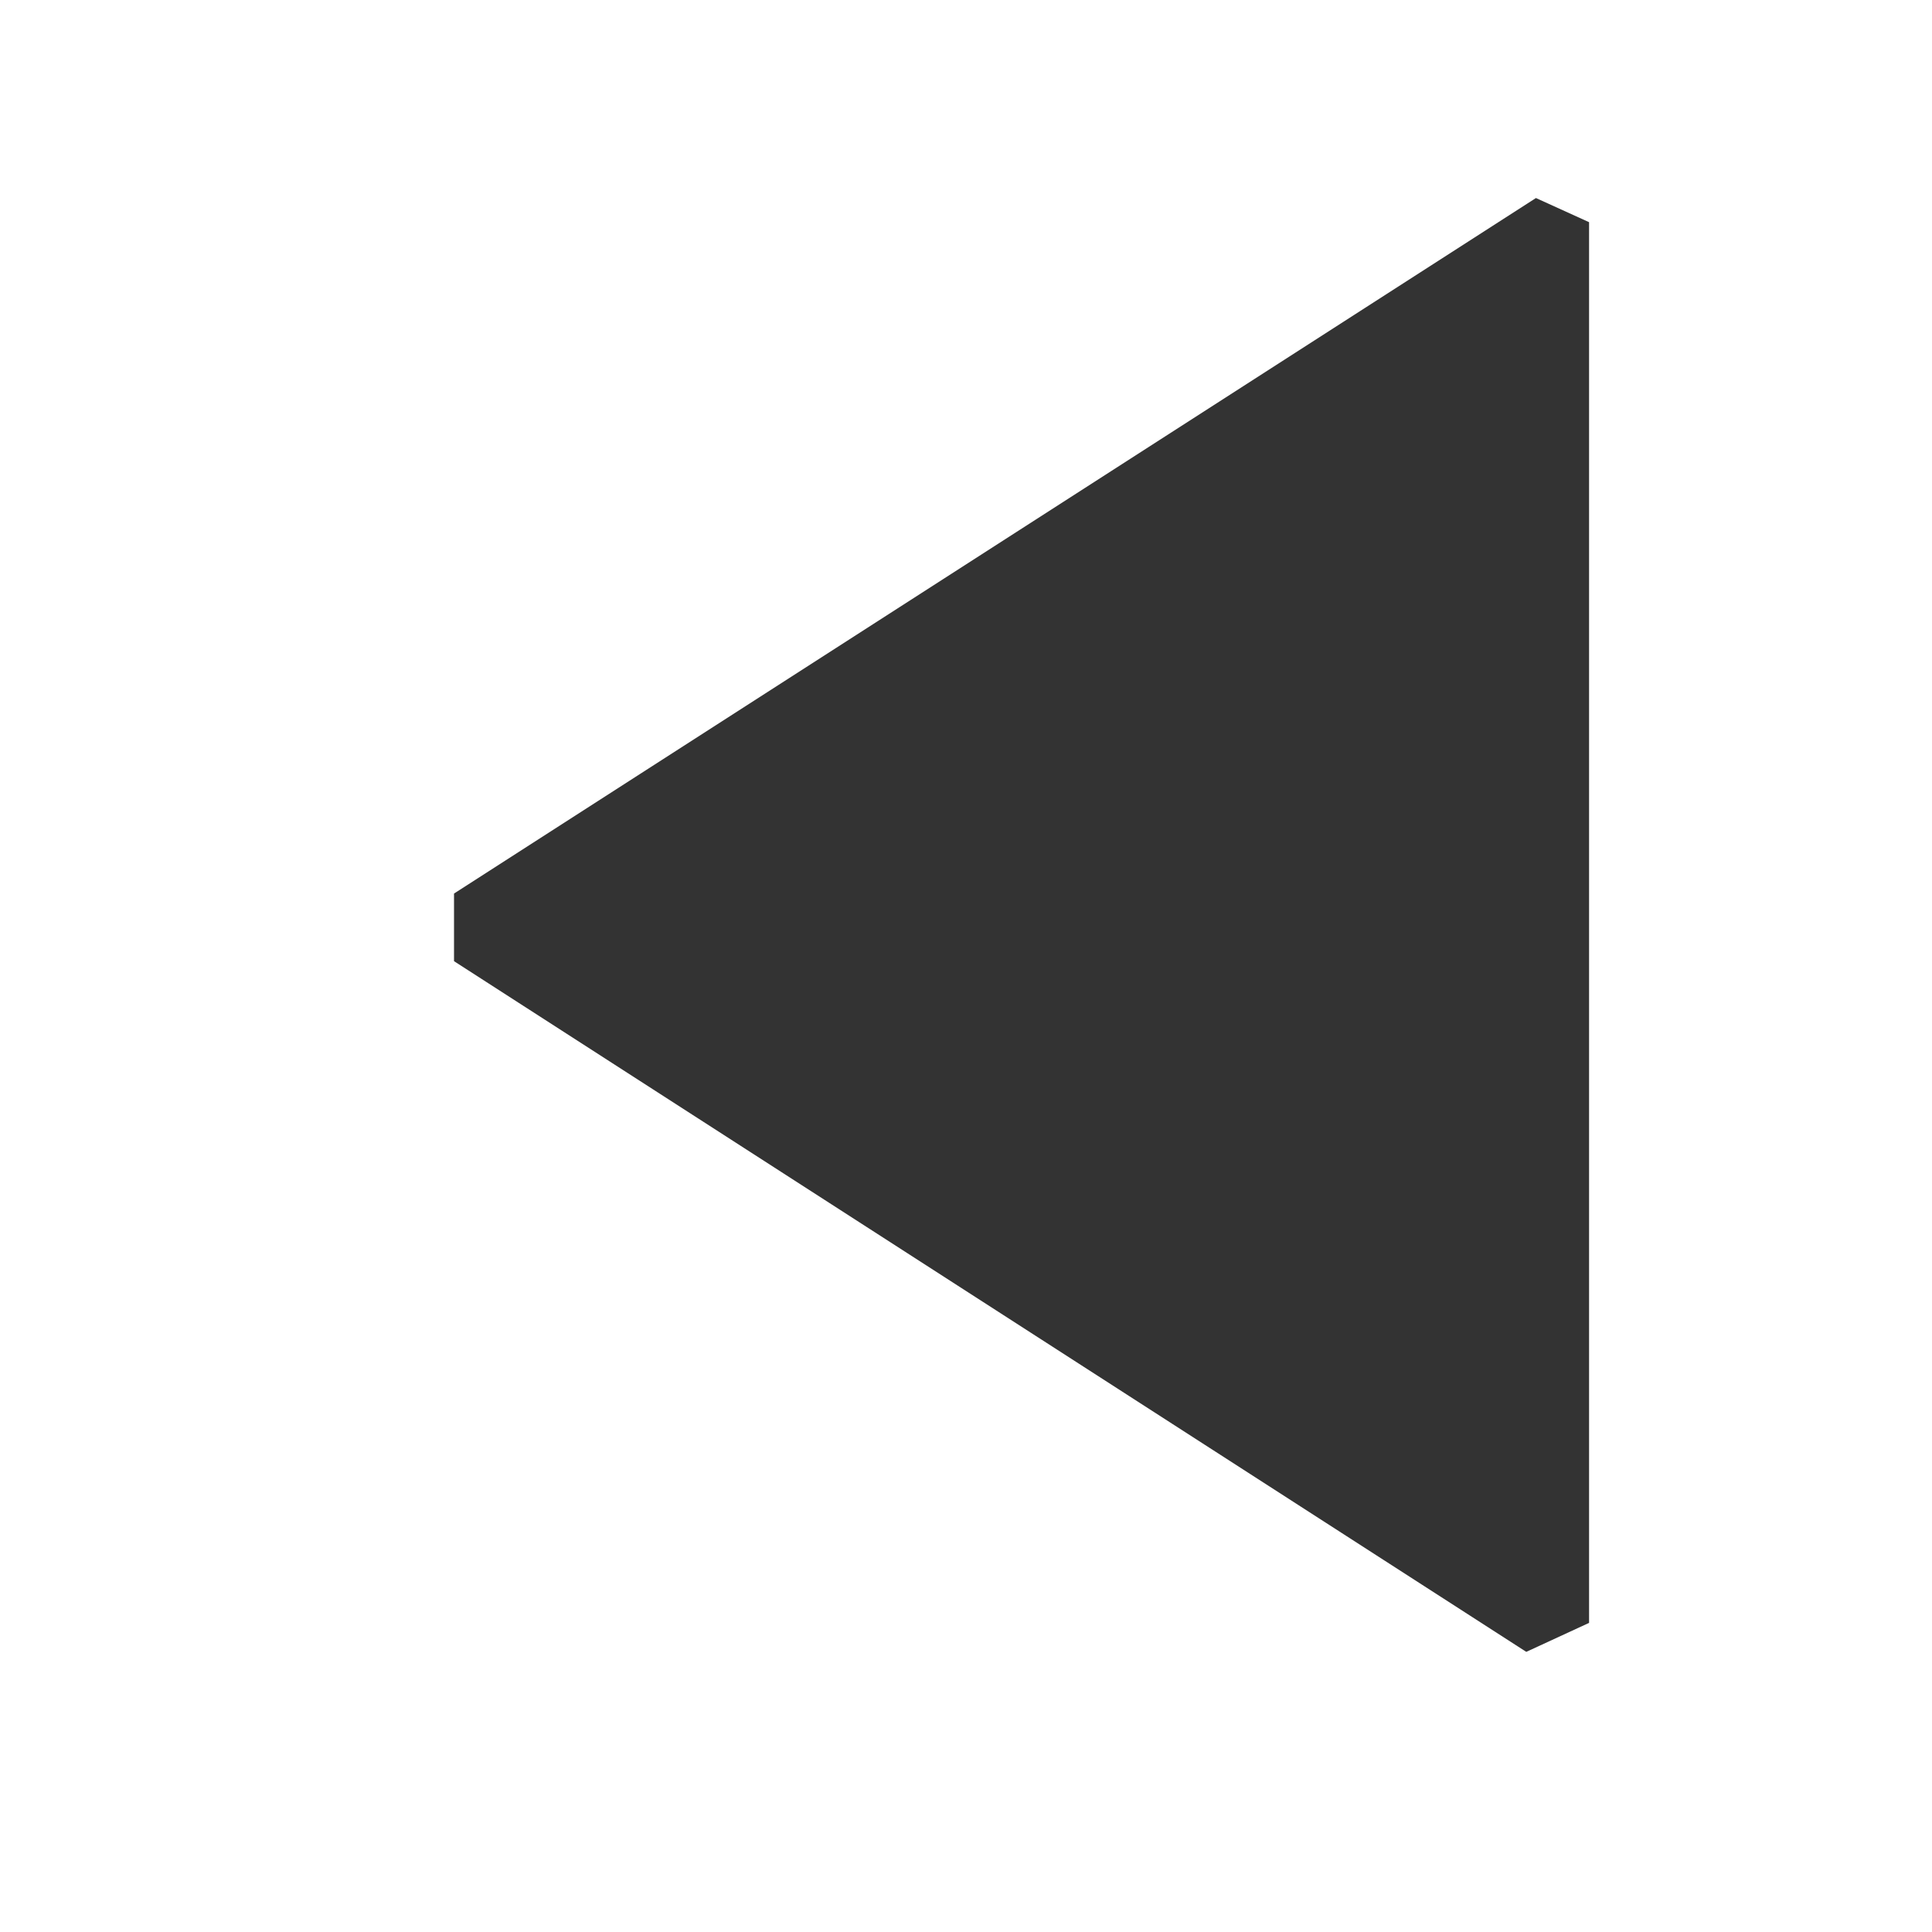
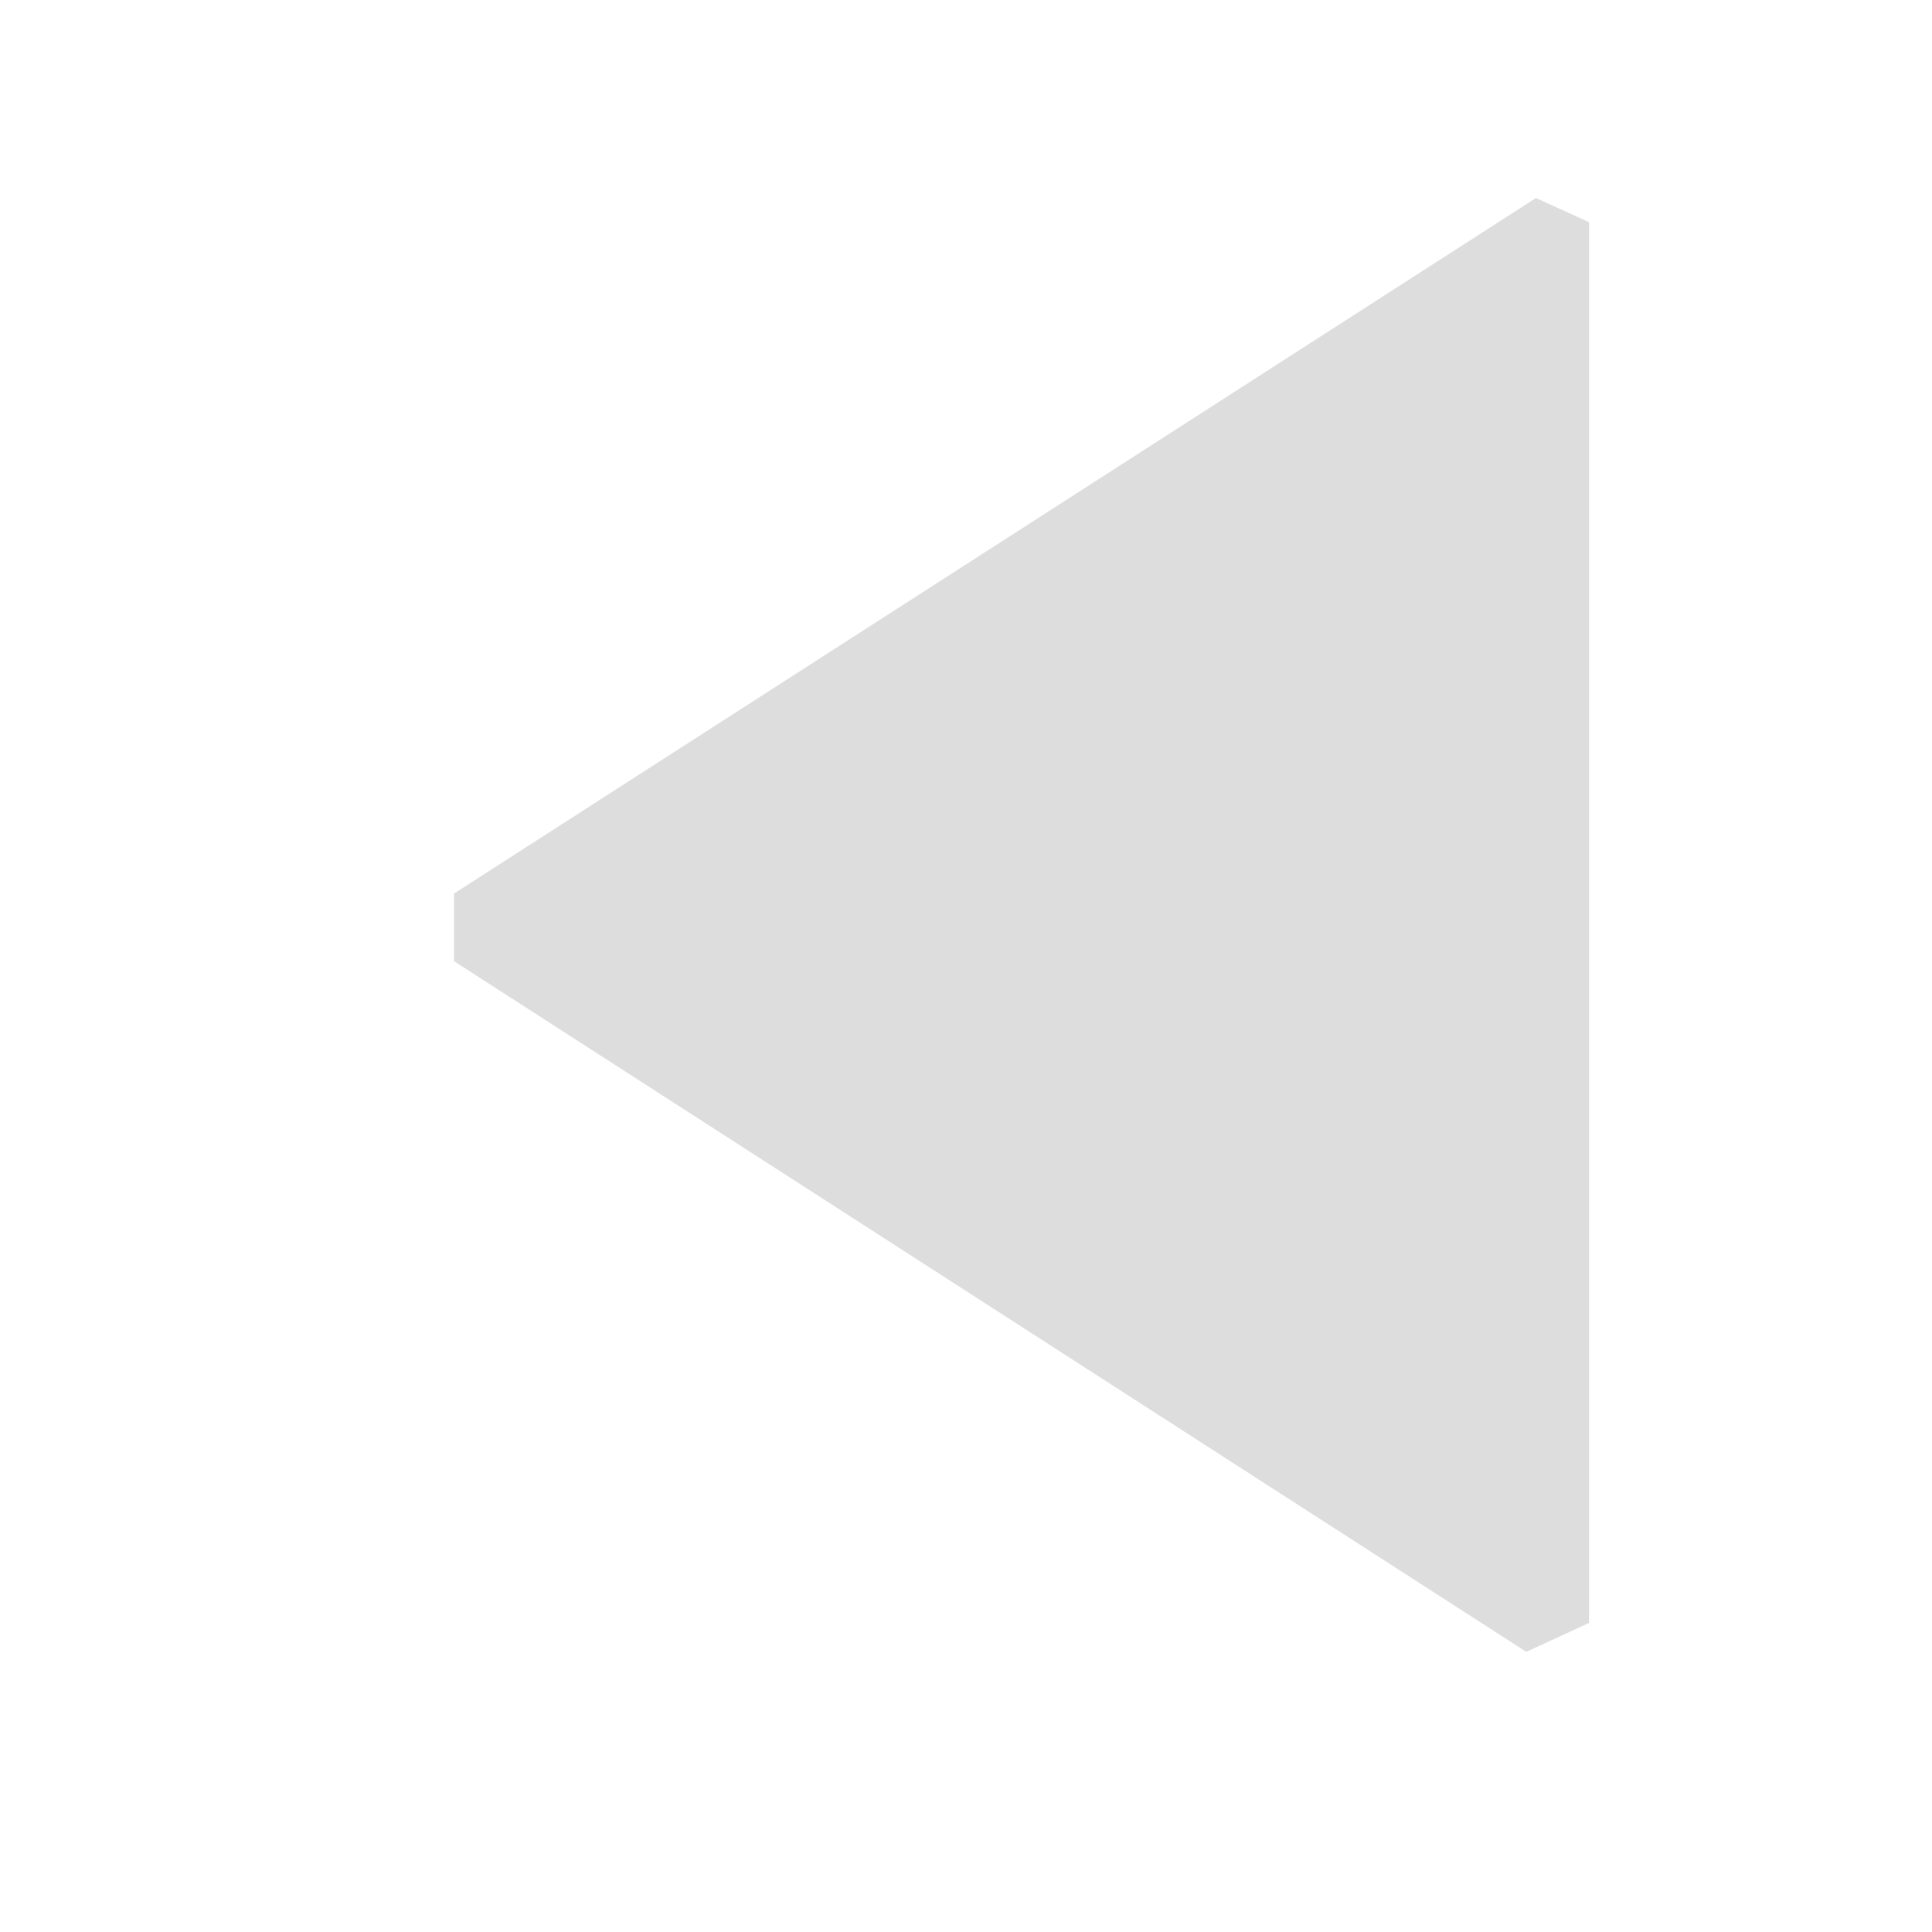
<svg xmlns="http://www.w3.org/2000/svg" version="1.1" id="Layer_1" x="0px" y="0px" viewBox="0 0 40 40" style="enable-background:new 0 0 40 40;" xml:space="preserve">
  <style type="text/css">
- 	.st0{fill:#333333;}
+ 	.st0{fill:#dddddd;}
</style>
  <polygon class="st0" points="32.9,33.6 32.9,4.6 31.8,4.1 9.4,18.5 9.4,19.9 31.6,34.2 " />
</svg>
